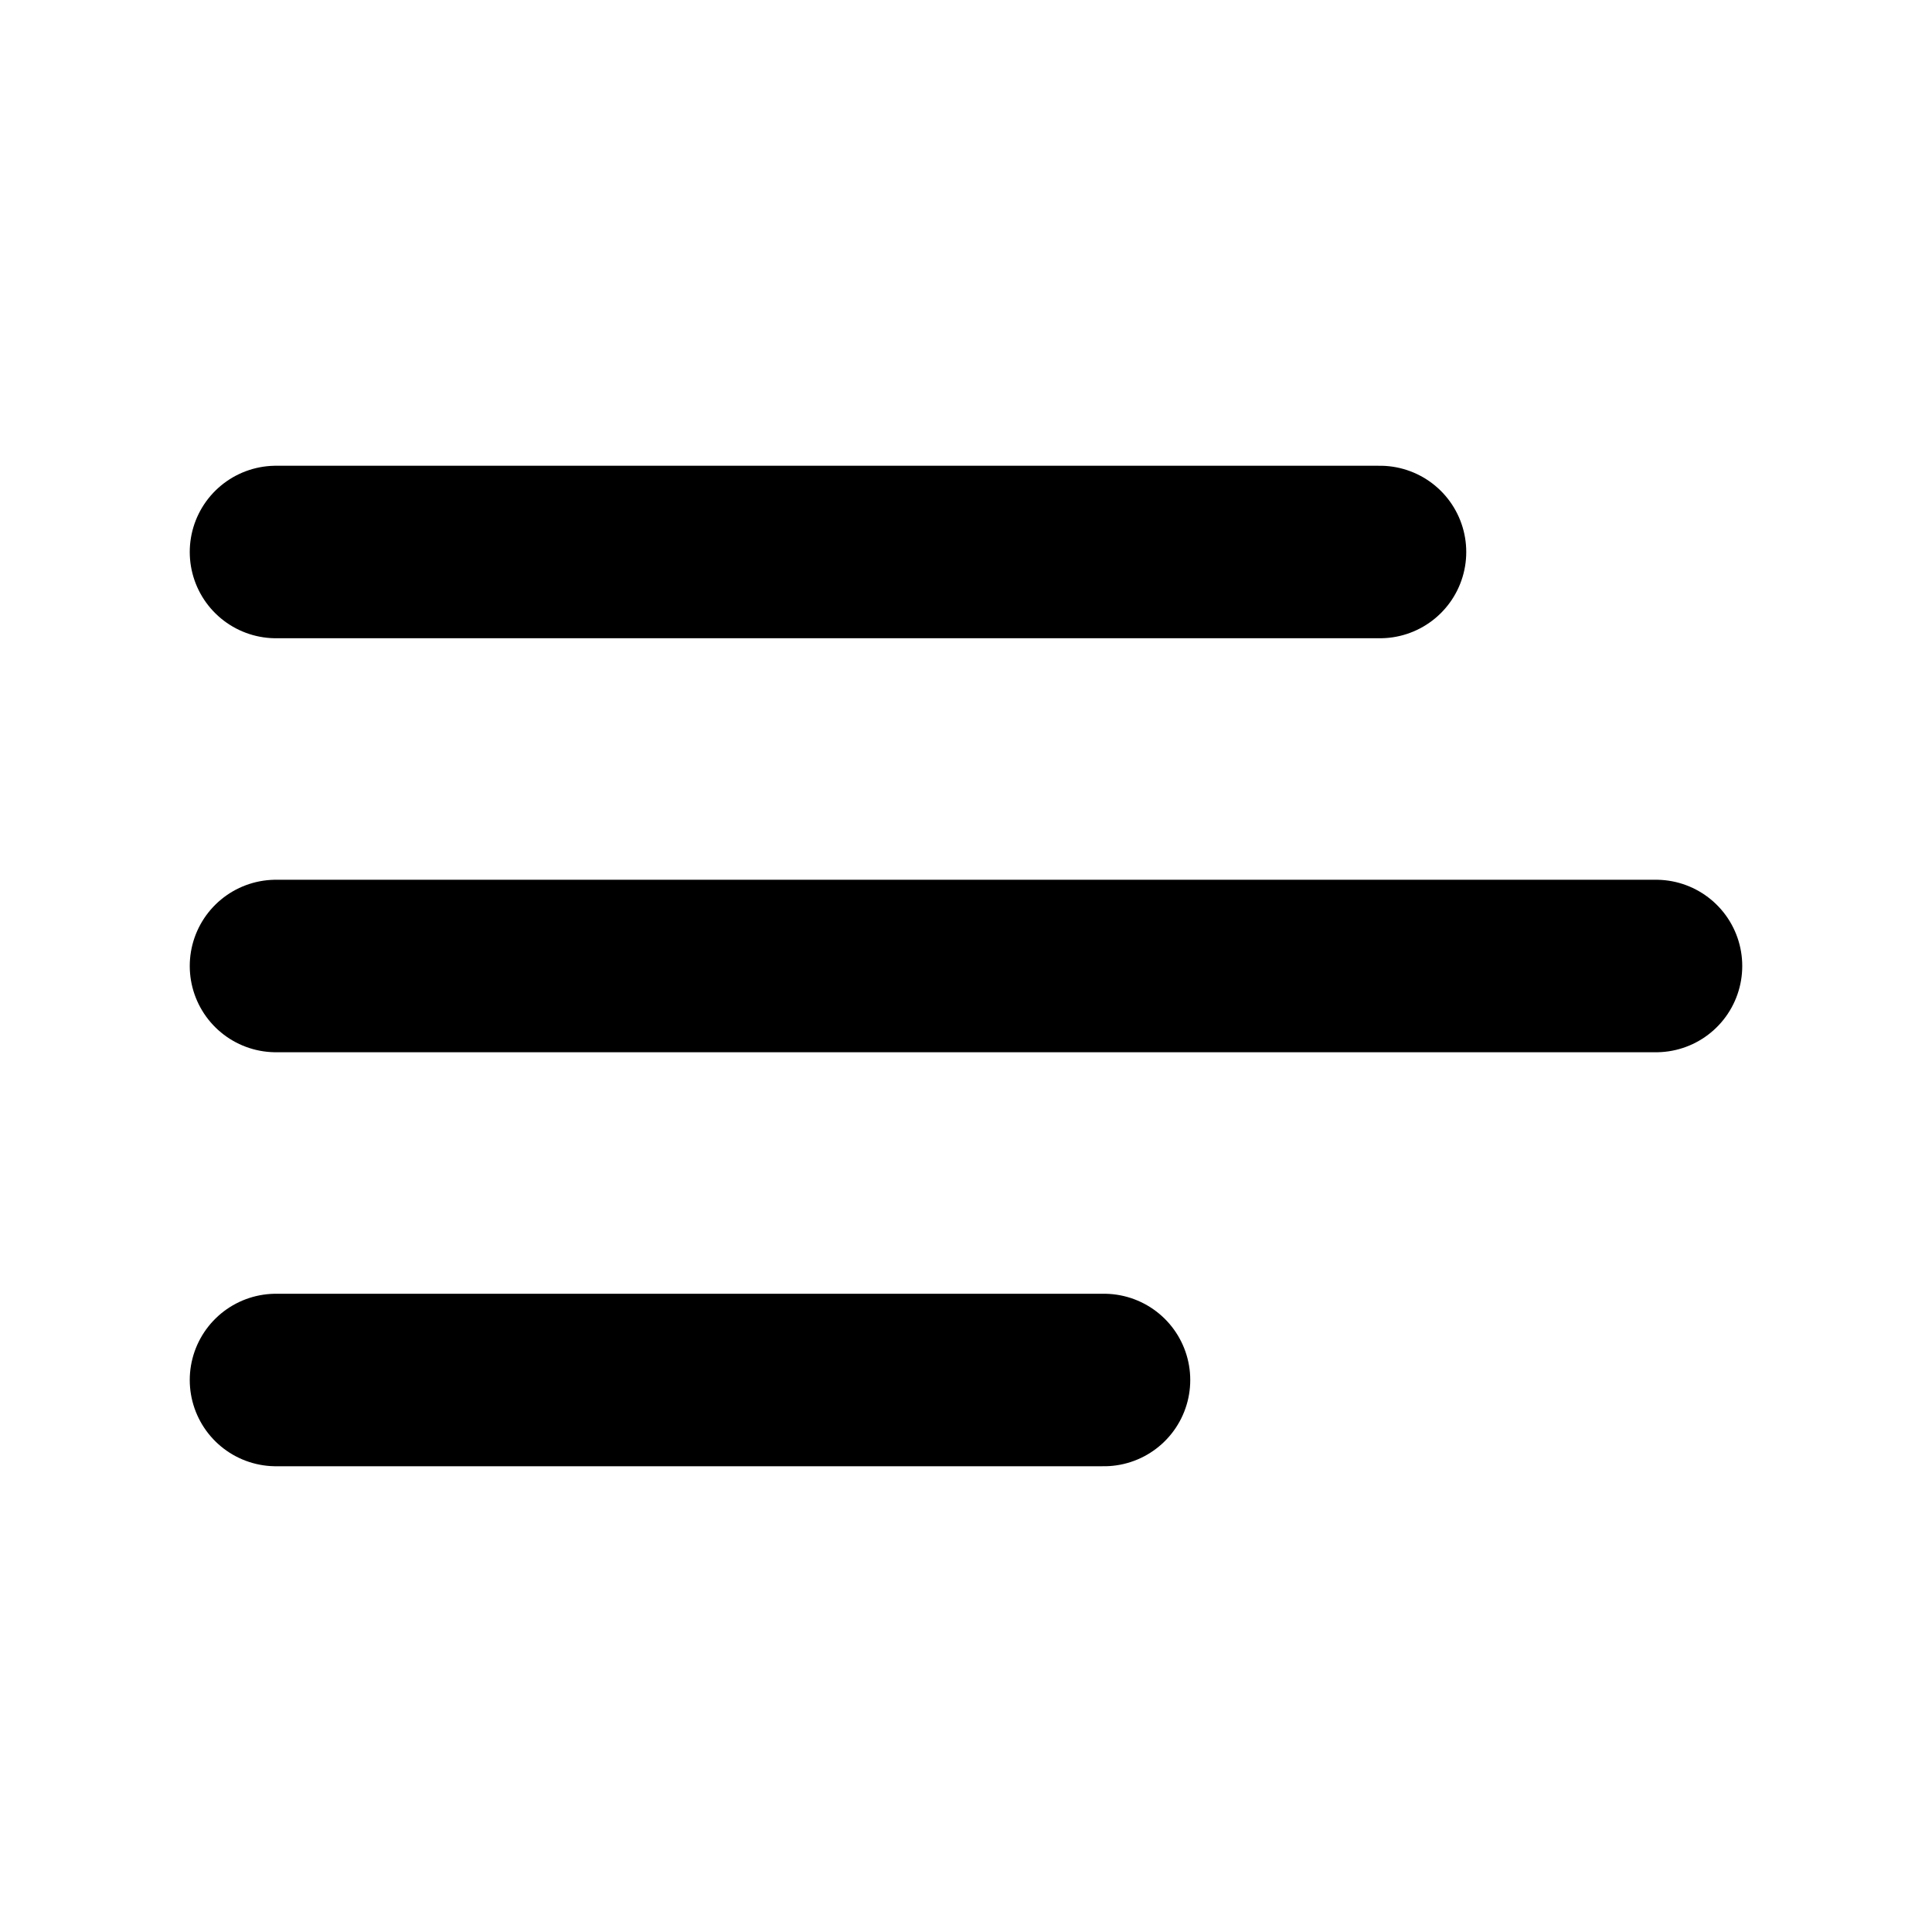
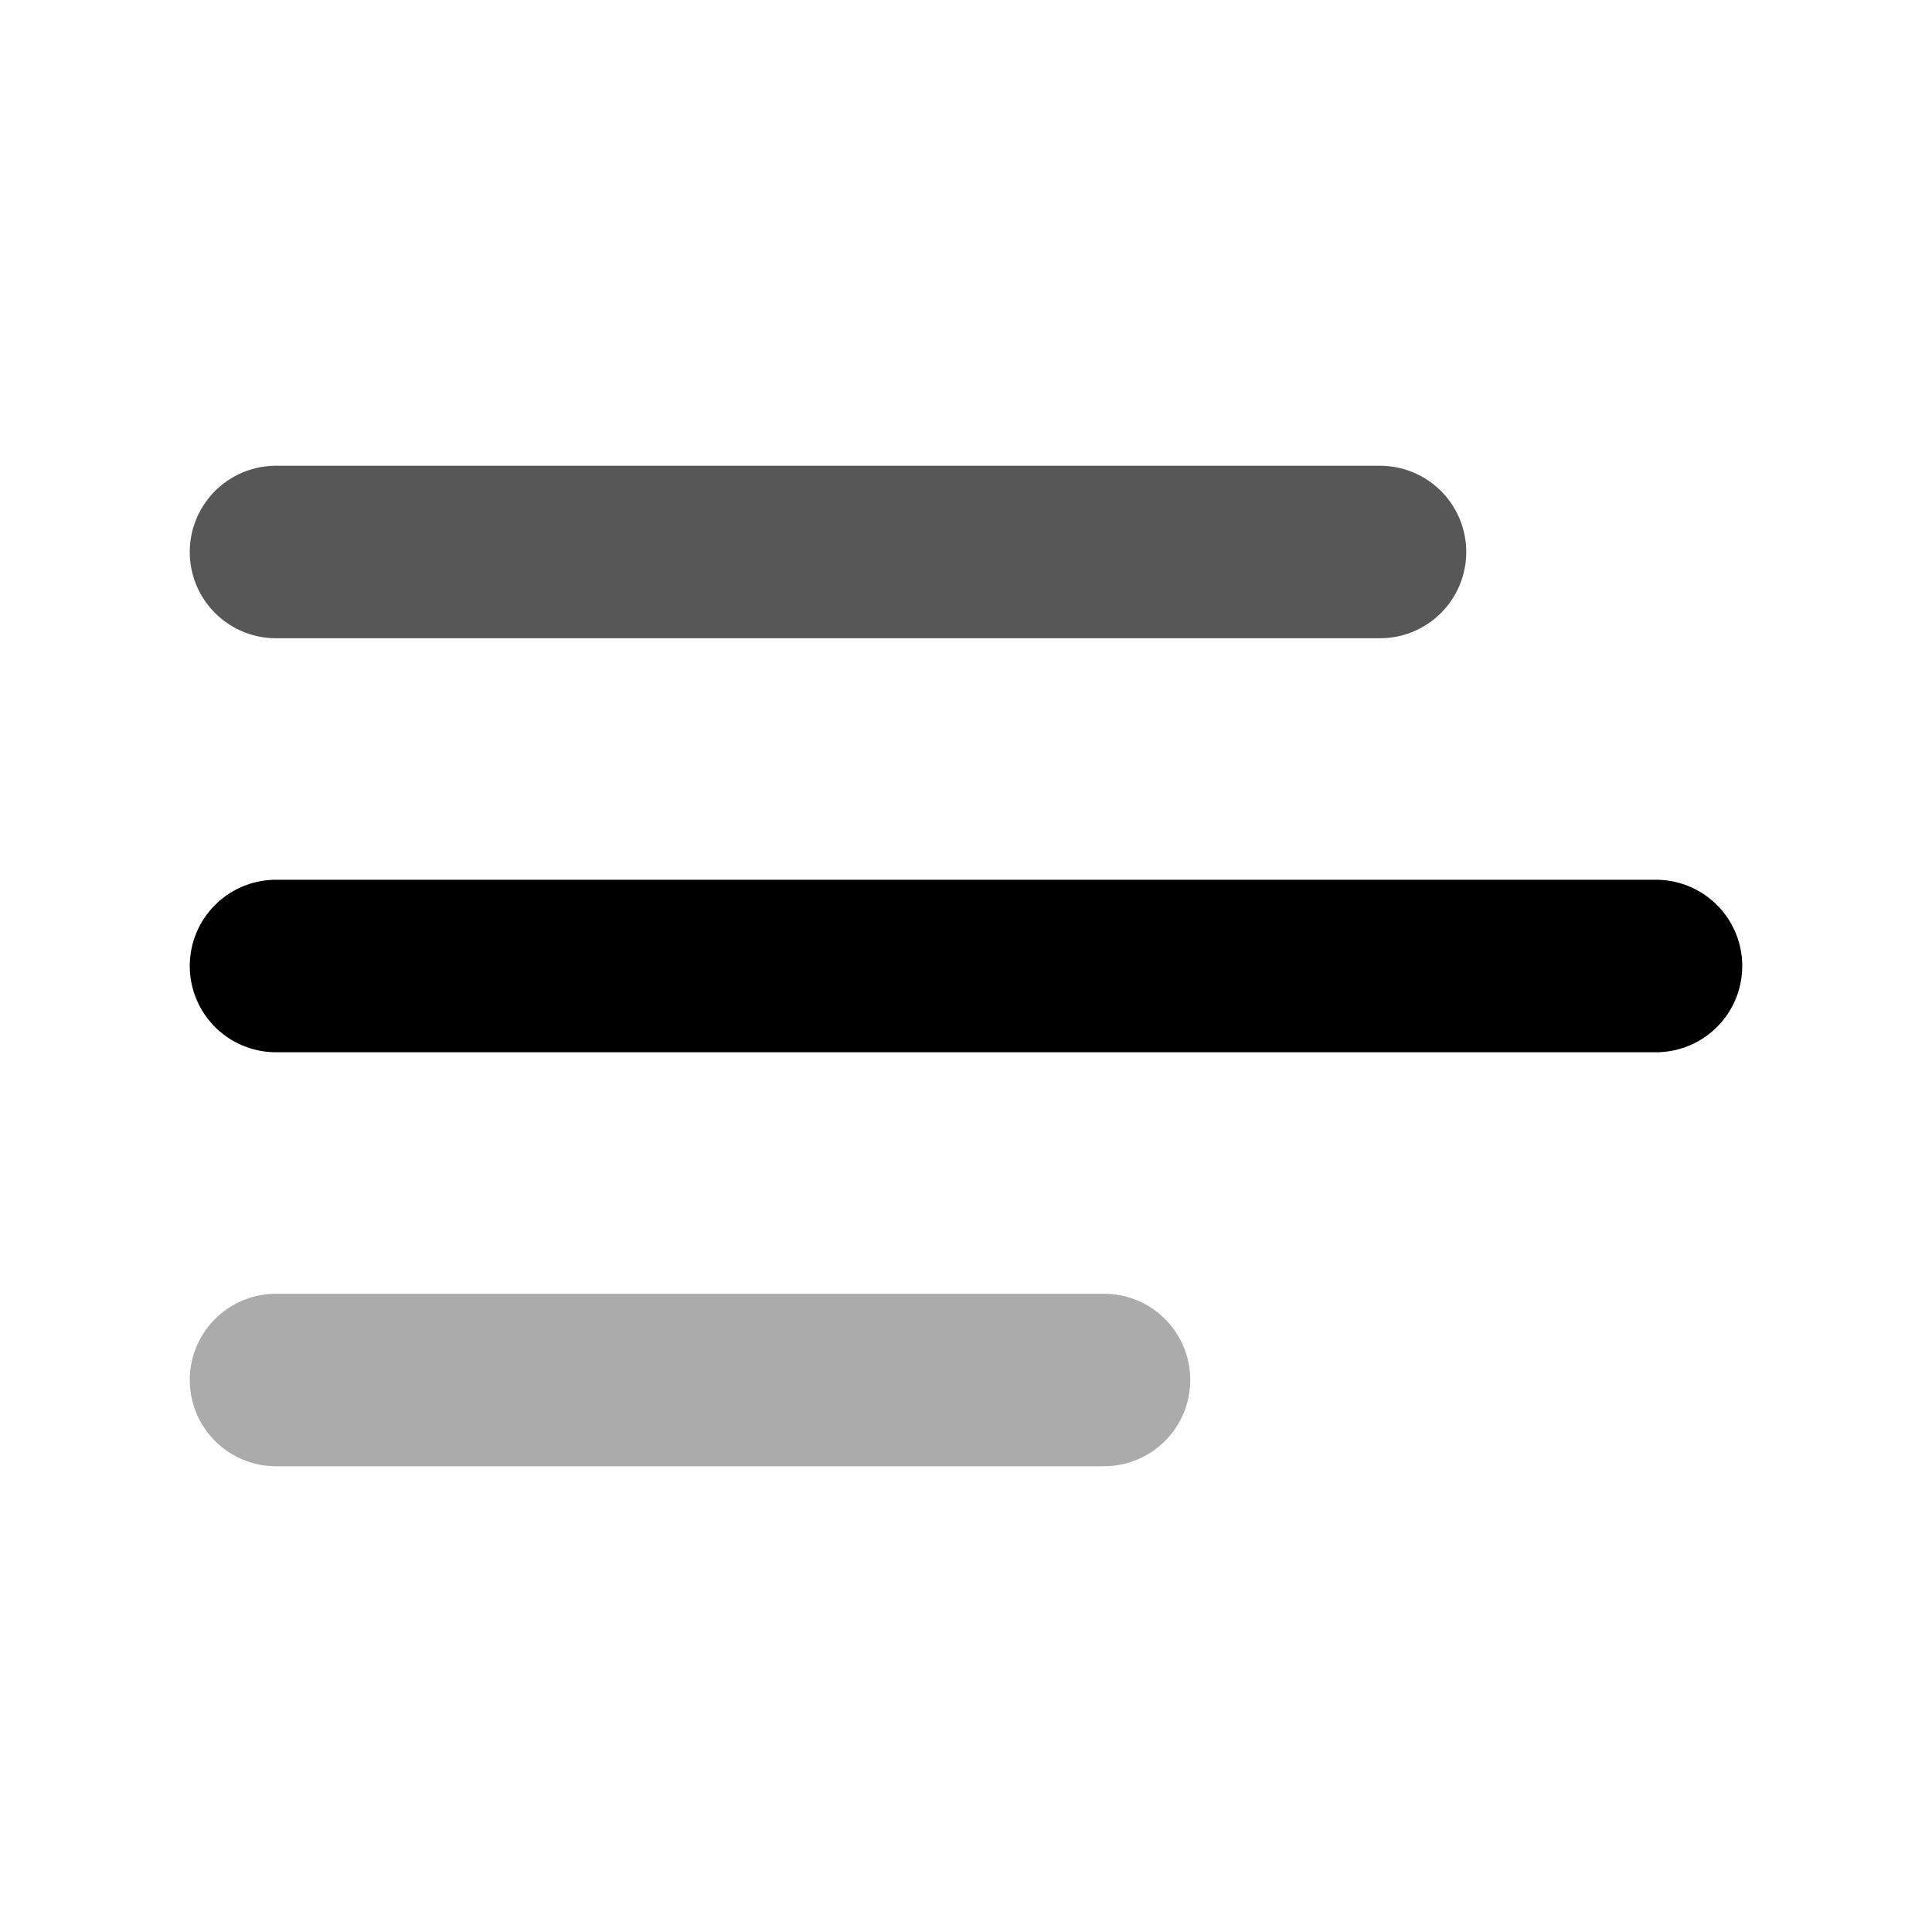
<svg xmlns="http://www.w3.org/2000/svg" width="14" height="14" viewBox="0 0 14 14" fill="none">
-   <path d="M2 4H10" stroke="black" stroke-width="1.25" stroke-linecap="round" />
+   <path d="M2 4H10" stroke="black" stroke-opacity="0.66" stroke-width="1.25" stroke-linecap="round" />
  <path d="M2 7H12" stroke="black" stroke-width="1.25" stroke-linecap="round" />
-   <path d="M2 10H8" stroke="black" stroke-width="1.25" stroke-linecap="round" />
+   <path d="M2 10H8" stroke="black" stroke-opacity="0.33" stroke-width="1.25" stroke-linecap="round" />
</svg>
